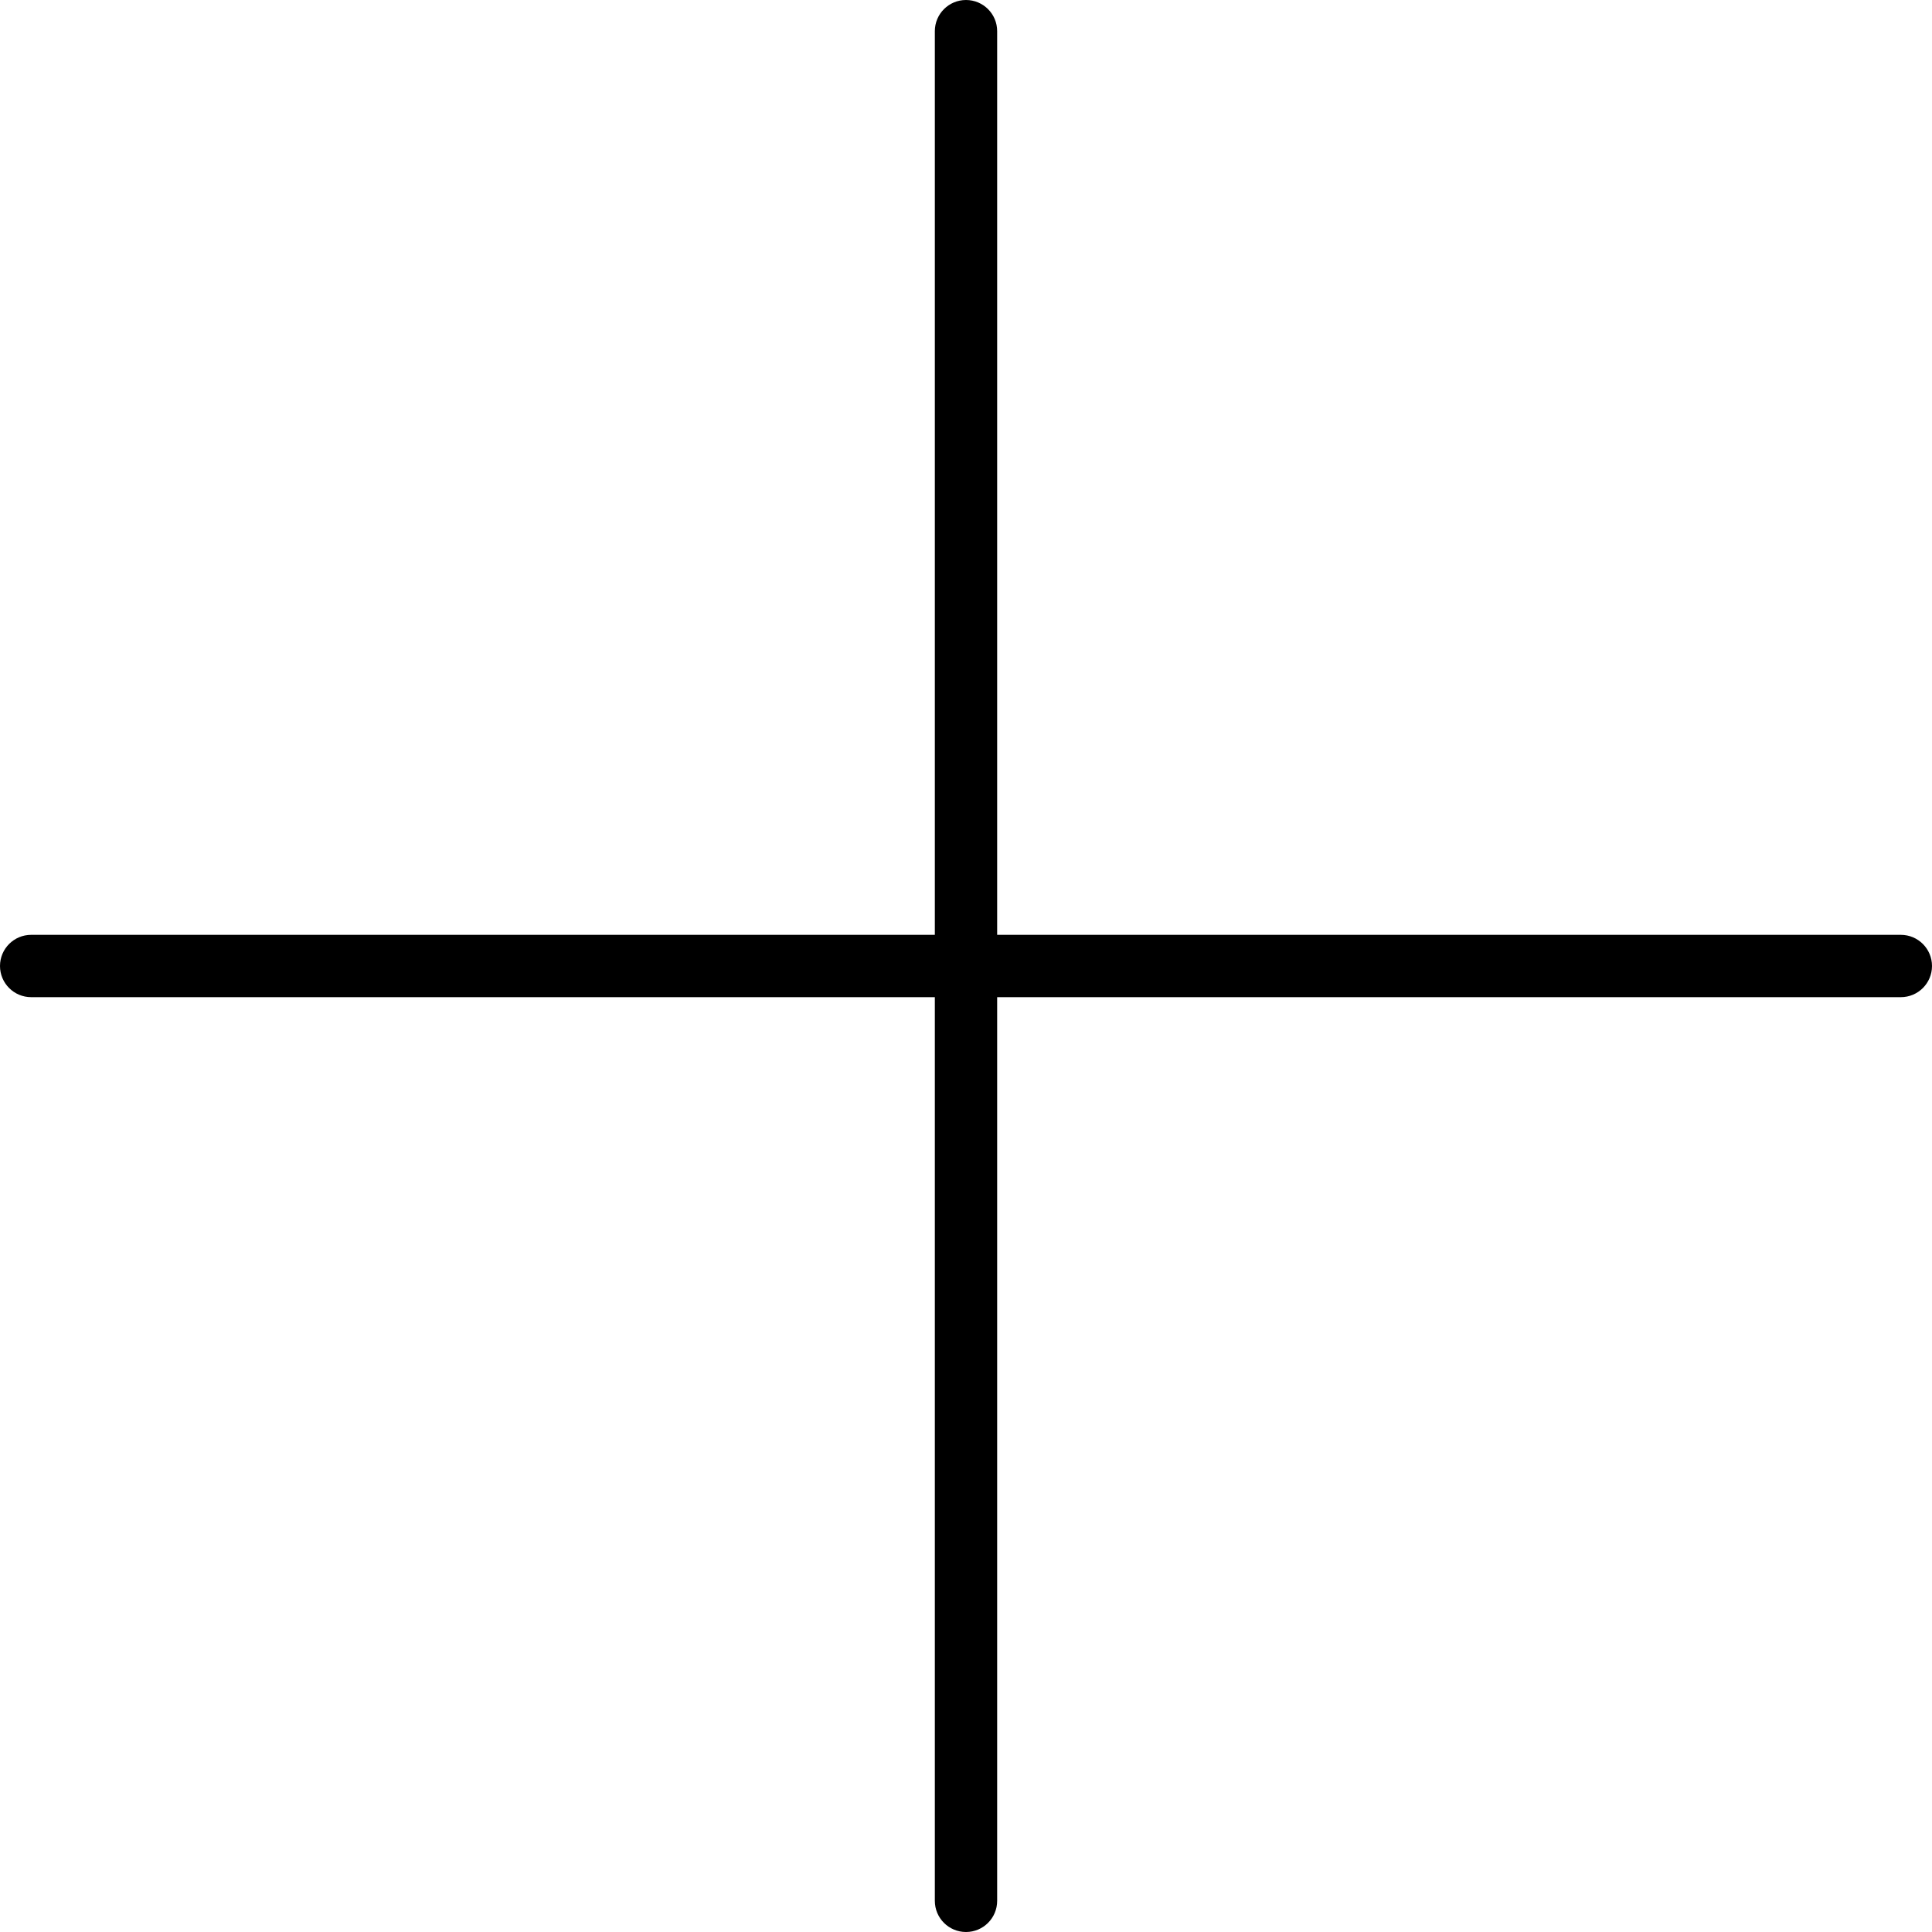
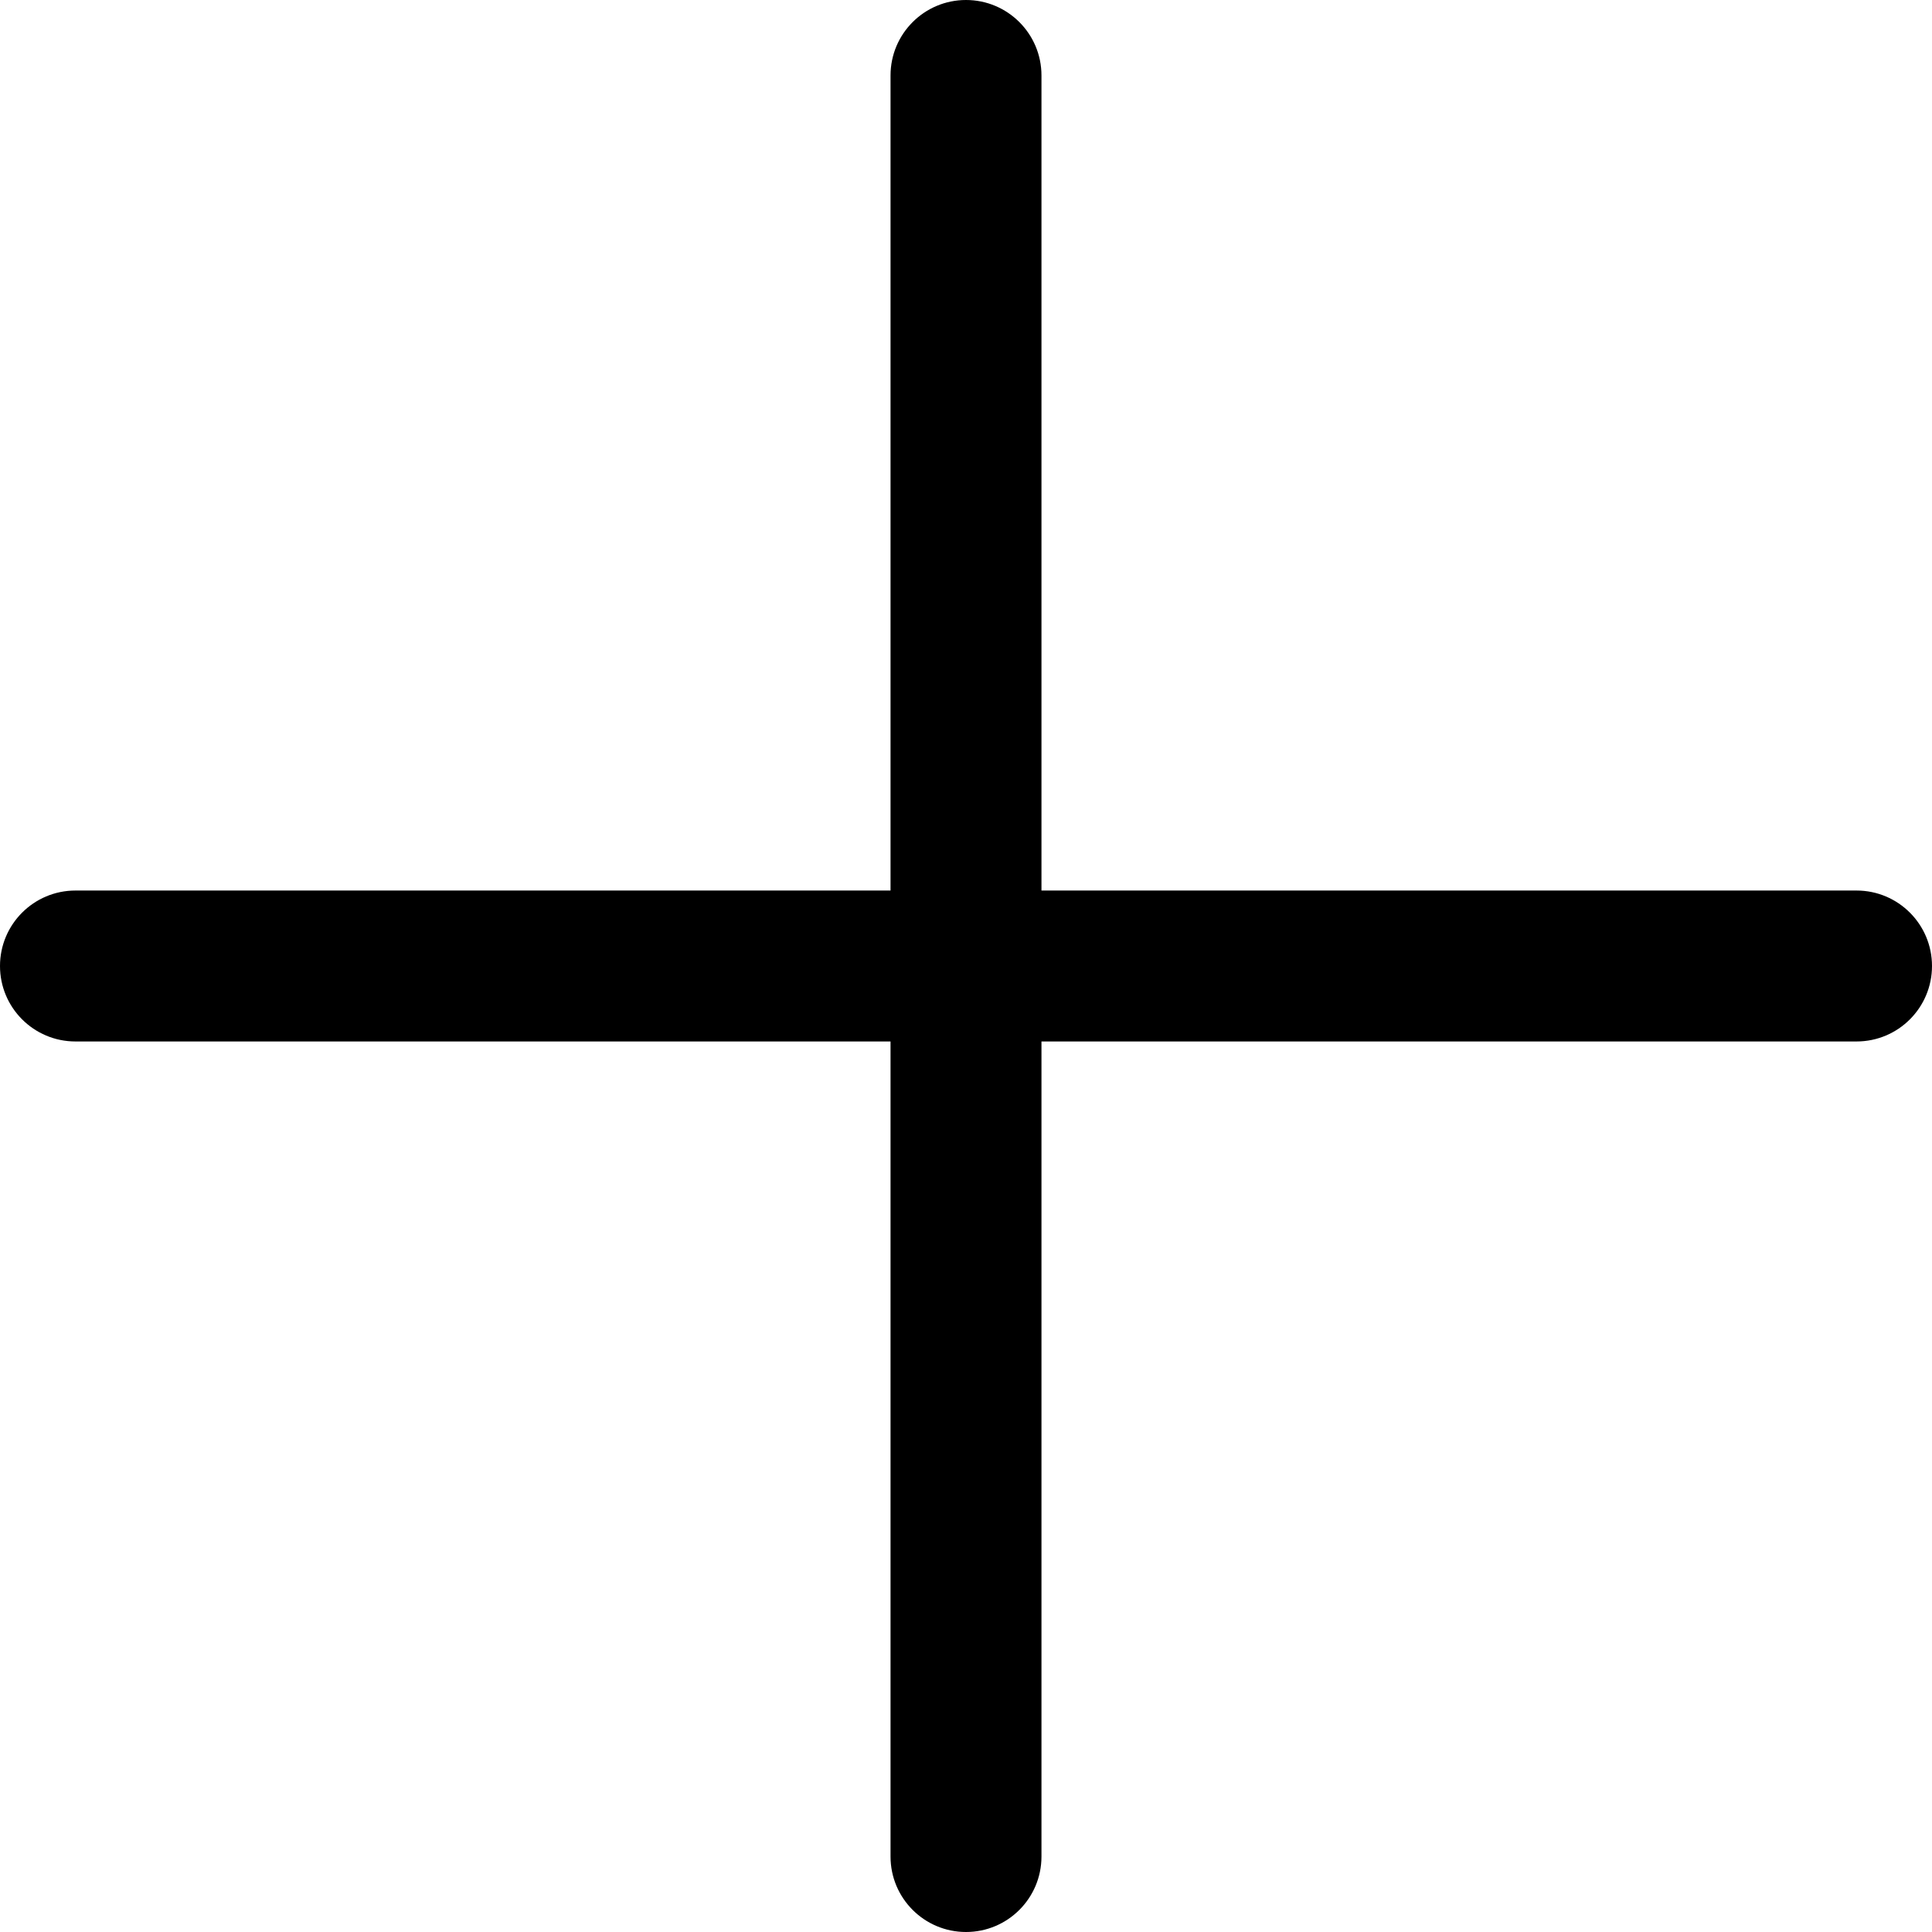
- <svg xmlns="http://www.w3.org/2000/svg" version="1.1" id="Capa_1" x="0px" y="0px" viewBox="0 0 496 496" style="enable-background:new 0 0 496 496;" xml:space="preserve">
+ <svg xmlns="http://www.w3.org/2000/svg" version="1.1" id="Capa_1" x="0px" y="0px" viewBox="0 0 512 512" width="36" height="36" style="enable-background:new 0 0 512 512;" xml:space="preserve">
  <g>
    <g>
-       <path d="M488,240H256V8c0-4.418-3.582-8-8-8s-8,3.582-8,8v232H8c-4.418,0-8,3.582-8,8s3.582,8,8,8h232v232c0,4.418,3.582,8,8,8    s8-3.582,8-8V256h232c4.418,0,8-3.582,8-8S492.418,240,488,240z" />
+       <path d="M492,236H276V20c0-11.046-8.954-20-20-20c-11.046,0-20,8.954-20,20v216H20c-11.046,0-20,8.954-20,20s8.954,20,20,20h216    v216c0,11.046,8.954,20,20,20s20-8.954,20-20V276h216c11.046,0,20-8.954,20-20C512,244.954,503.046,236,492,236z" />
    </g>
  </g>
  <g>
</g>
  <g>
</g>
  <g>
</g>
  <g>
</g>
  <g>
</g>
  <g>
</g>
  <g>
</g>
  <g>
</g>
  <g>
</g>
  <g>
</g>
  <g>
</g>
  <g>
</g>
  <g>
</g>
  <g>
</g>
  <g>
</g>
</svg>
